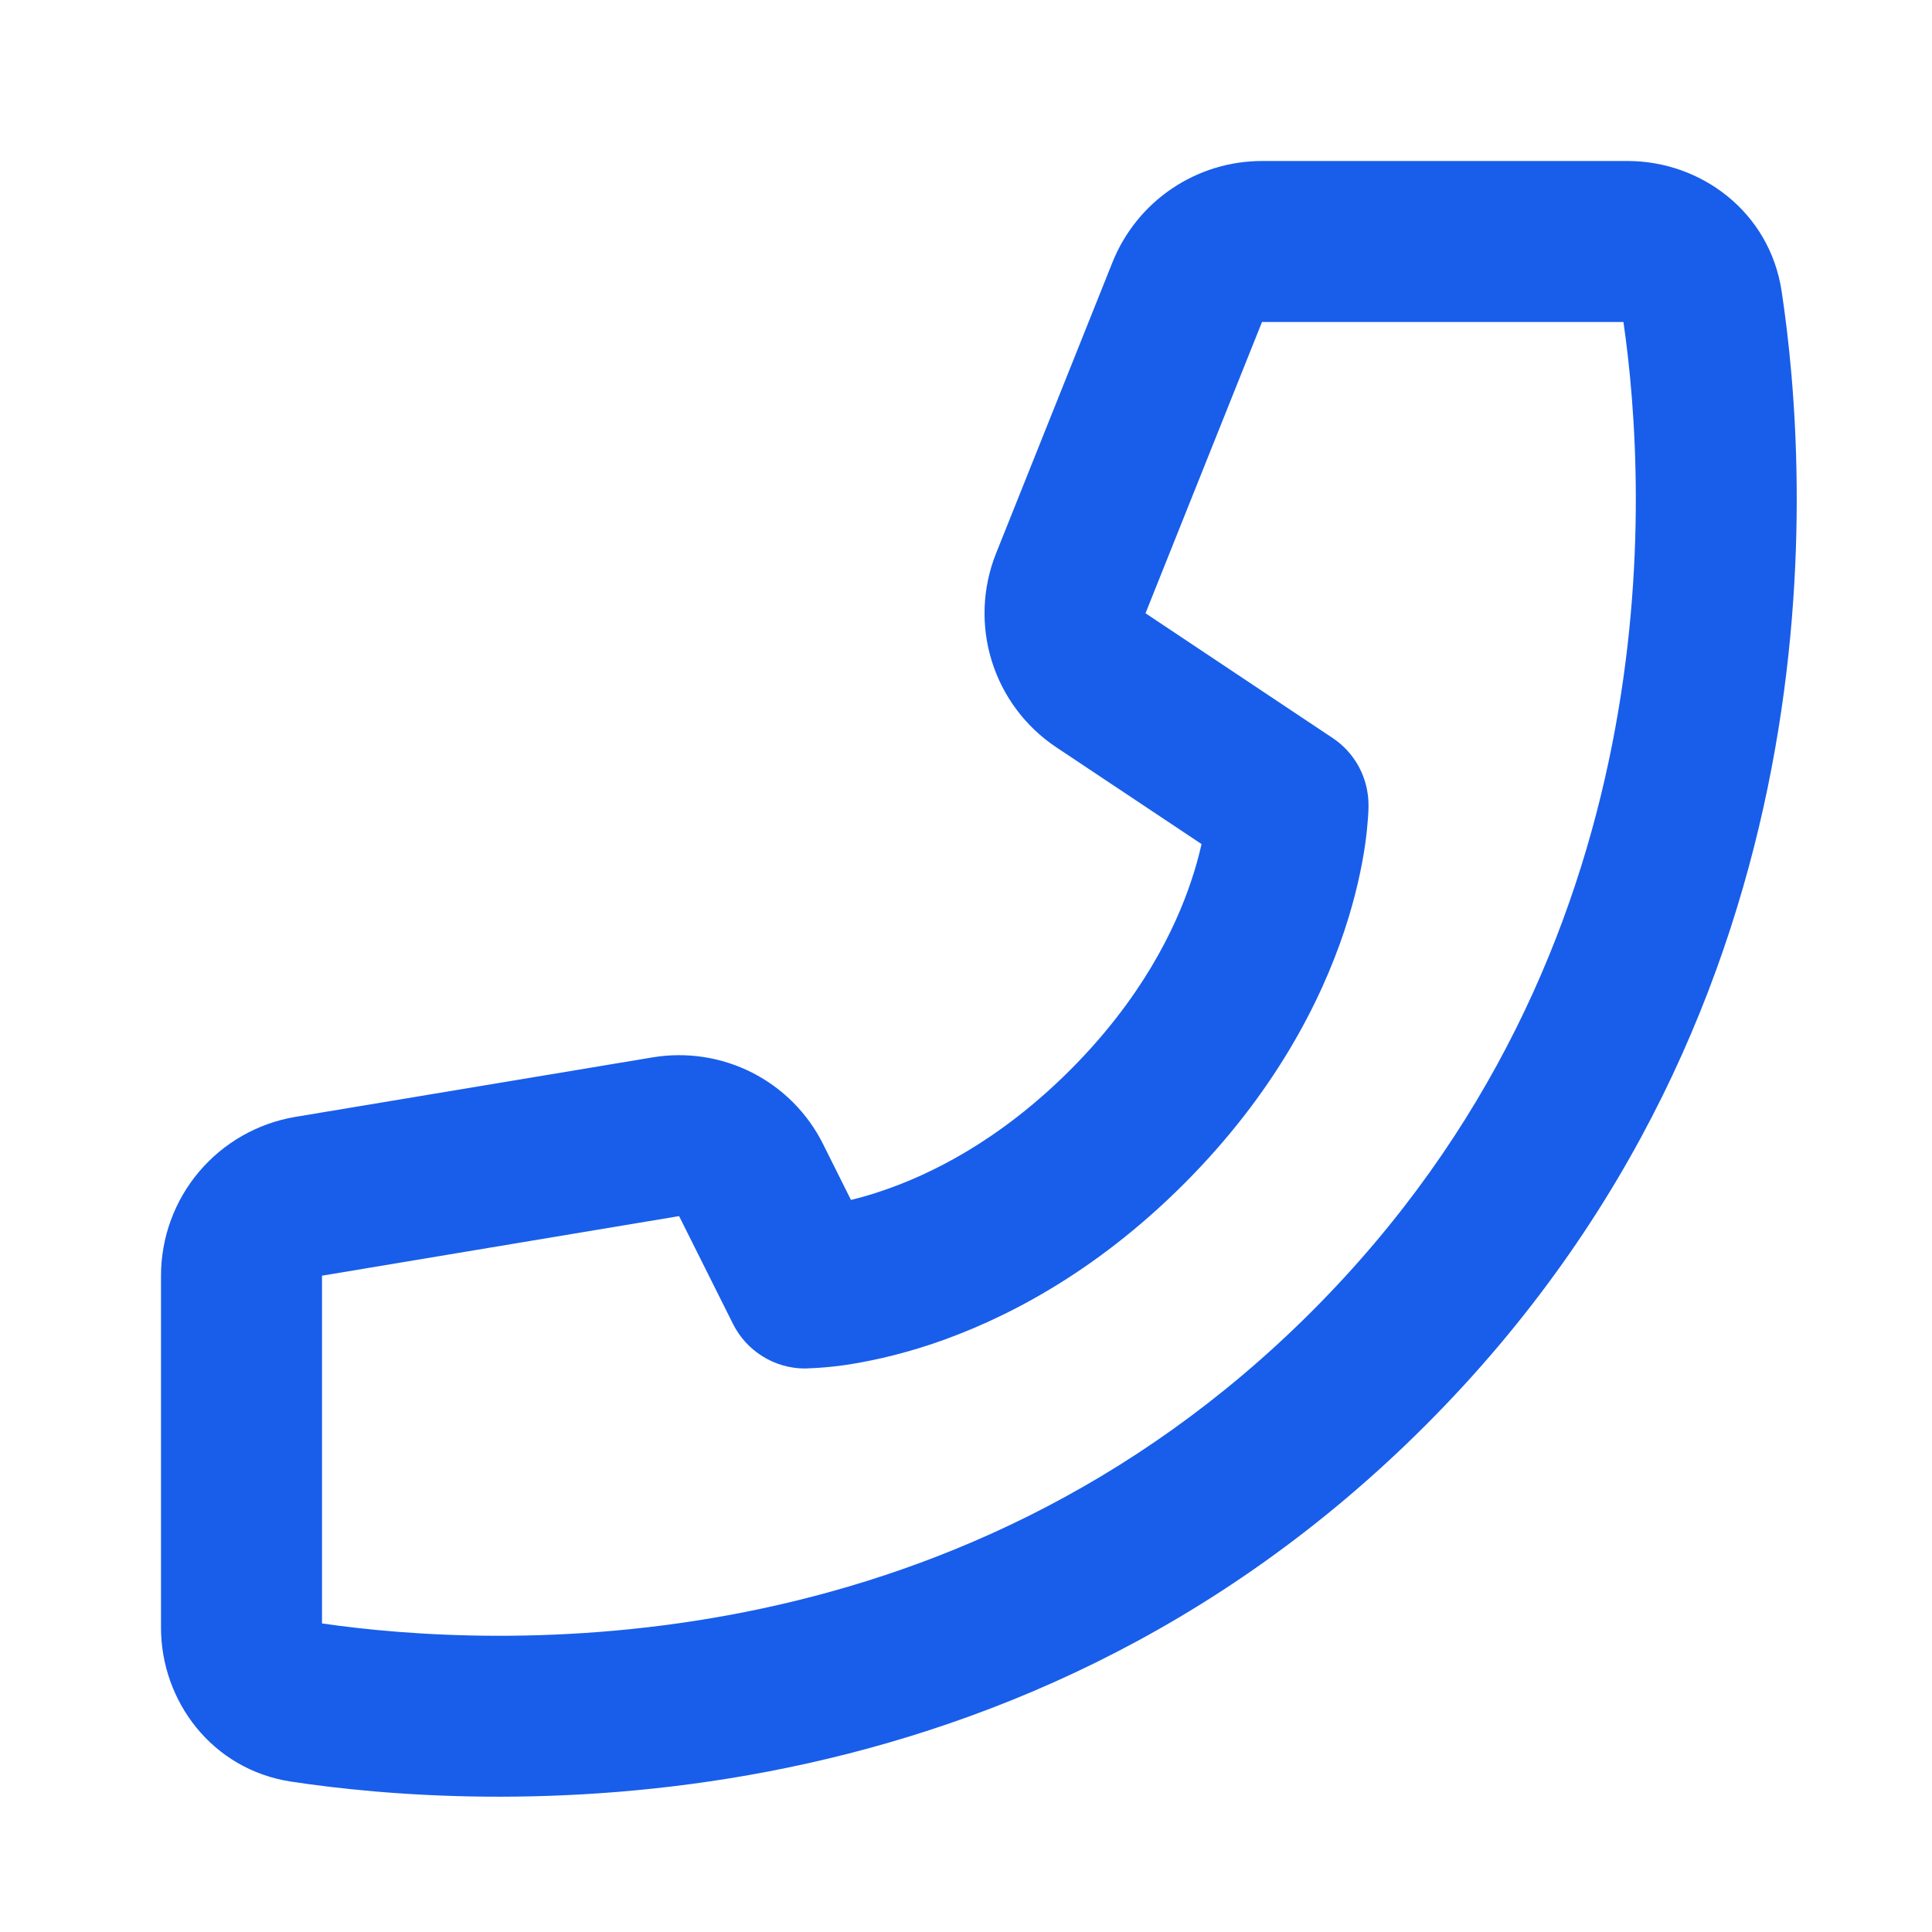
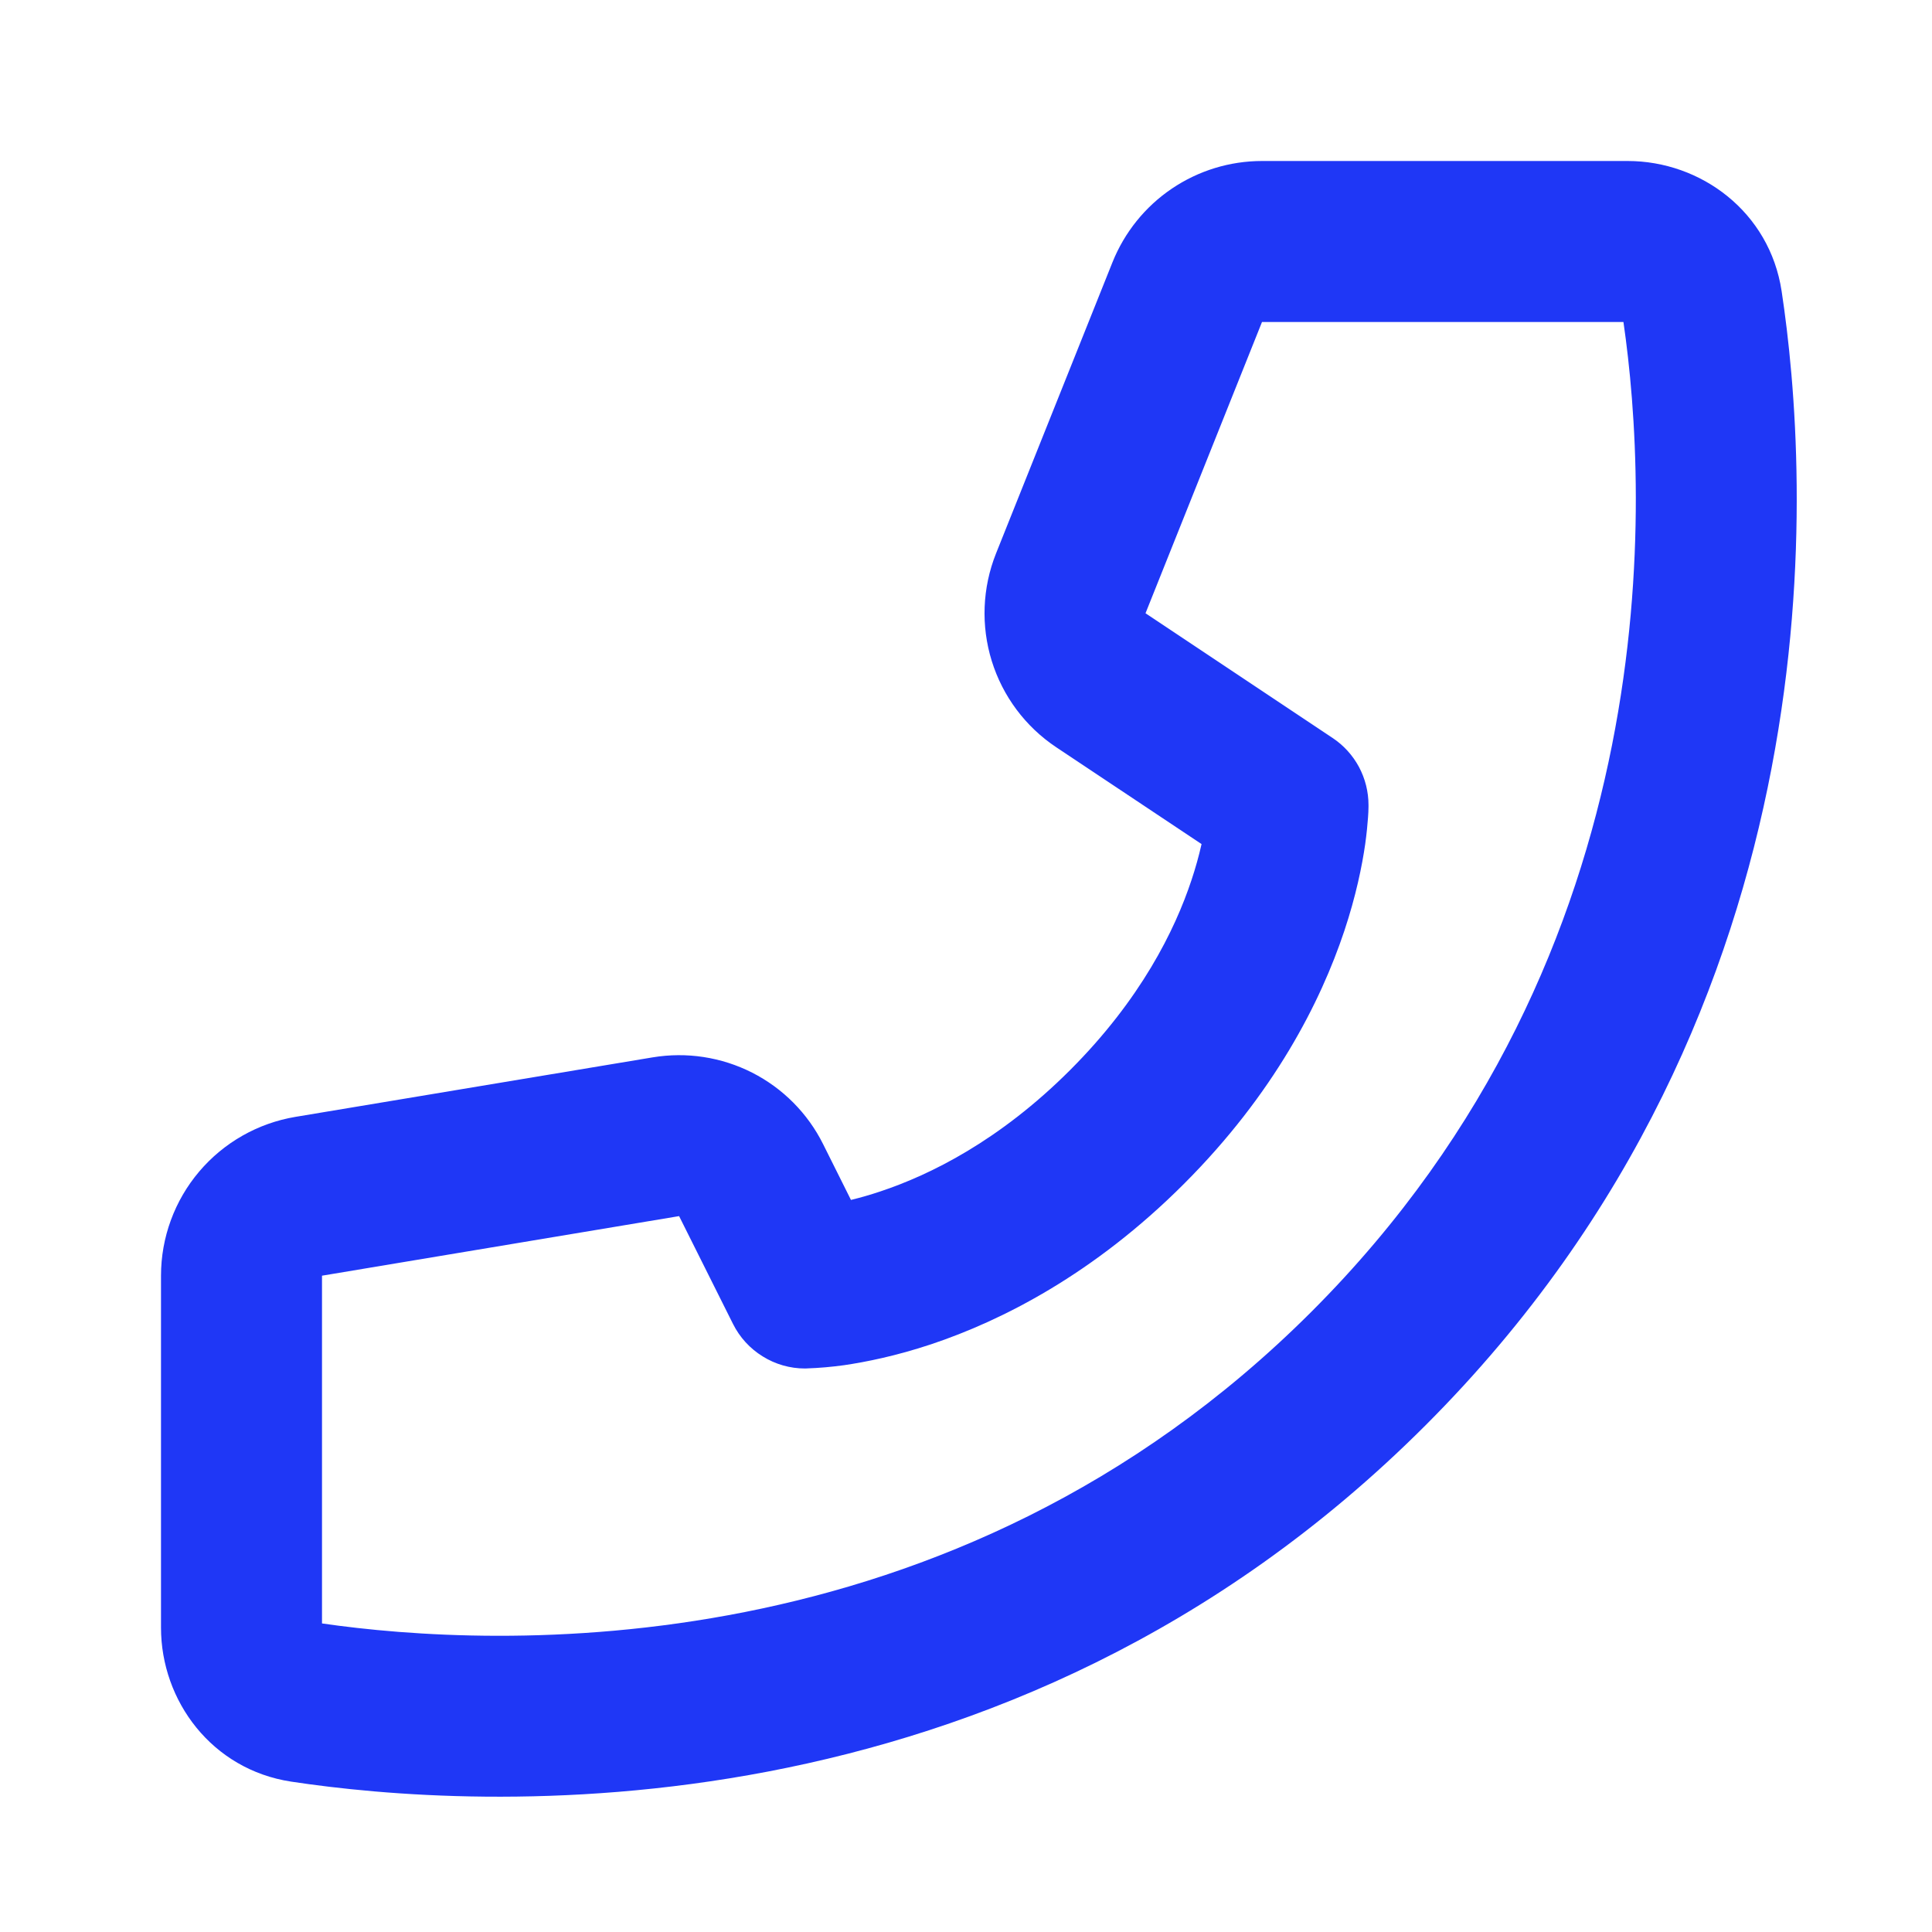
<svg xmlns="http://www.w3.org/2000/svg" width="24" height="24" viewBox="0 0 24 24" fill="none">
-   <path d="M20.167 4H15.677L14.23 7.618L16.555 9.168C16.692 9.259 16.804 9.383 16.882 9.528C16.959 9.673 17 9.835 17 10C16.997 10.094 17 10.001 17 10.001V10.022C17 10.067 16.997 10.111 16.994 10.156C16.988 10.238 16.978 10.349 16.959 10.486C16.92 10.756 16.845 11.128 16.699 11.566C16.405 12.446 15.829 13.585 14.707 14.707C13.585 15.829 12.446 16.405 11.567 16.699C11.128 16.845 10.757 16.919 10.485 16.959C10.332 16.98 10.177 16.994 10.022 16.999L10.009 17H10.001C10.001 17 9.889 16.994 10 17C9.814 17 9.632 16.948 9.475 16.85C9.317 16.753 9.189 16.613 9.106 16.447L8.436 15.107L4 15.847V20.167C6.111 20.472 11.813 20.773 16.293 16.293C20.773 11.813 20.473 6.11 20.167 4ZM14.927 10.486L13.12 9.282C12.738 9.027 12.456 8.649 12.32 8.211C12.184 7.773 12.203 7.301 12.373 6.875L13.82 3.257C13.969 2.886 14.225 2.568 14.556 2.344C14.887 2.12 15.277 2 15.677 2H20.219C21.128 2 21.983 2.631 22.132 3.617C22.472 5.859 22.933 12.481 17.707 17.707C12.481 22.933 5.859 22.471 3.617 22.132C2.631 21.982 2 21.128 2 20.219V15.847C2 15.374 2.168 14.915 2.474 14.554C2.78 14.193 3.204 13.952 3.671 13.874L8.107 13.135C8.529 13.065 8.962 13.131 9.344 13.325C9.725 13.519 10.034 13.83 10.225 14.213L10.571 14.906C10.694 14.876 10.815 14.841 10.934 14.801C11.554 14.595 12.415 14.171 13.293 13.293C14.171 12.415 14.595 11.554 14.801 10.933C14.85 10.786 14.892 10.637 14.926 10.486H14.927Z" fill="#185EEB" />
+   <path d="M20.167 4H15.677L14.23 7.618L16.555 9.168C16.692 9.259 16.804 9.383 16.882 9.528C16.959 9.673 17 9.835 17 10C16.997 10.094 17 10.001 17 10.001V10.022C17 10.067 16.997 10.111 16.994 10.156C16.988 10.238 16.978 10.349 16.959 10.486C16.92 10.756 16.845 11.128 16.699 11.566C16.405 12.446 15.829 13.585 14.707 14.707C13.585 15.829 12.446 16.405 11.567 16.699C11.128 16.845 10.757 16.919 10.485 16.959C10.332 16.98 10.177 16.994 10.022 16.999L10.009 17H10.001C10.001 17 9.889 16.994 10 17C9.814 17 9.632 16.948 9.475 16.85C9.317 16.753 9.189 16.613 9.106 16.447L8.436 15.107L4 15.847V20.167C6.111 20.472 11.813 20.773 16.293 16.293C20.773 11.813 20.473 6.11 20.167 4ZM14.927 10.486L13.12 9.282C12.738 9.027 12.456 8.649 12.32 8.211C12.184 7.773 12.203 7.301 12.373 6.875L13.82 3.257C13.969 2.886 14.225 2.568 14.556 2.344C14.887 2.12 15.277 2 15.677 2H20.219C21.128 2 21.983 2.631 22.132 3.617C22.472 5.859 22.933 12.481 17.707 17.707C12.481 22.933 5.859 22.471 3.617 22.132C2.631 21.982 2 21.128 2 20.219V15.847C2 15.374 2.168 14.915 2.474 14.554C2.78 14.193 3.204 13.952 3.671 13.874L8.107 13.135C8.529 13.065 8.962 13.131 9.344 13.325C9.725 13.519 10.034 13.83 10.225 14.213L10.571 14.906C10.694 14.876 10.815 14.841 10.934 14.801C11.554 14.595 12.415 14.171 13.293 13.293C14.171 12.415 14.595 11.554 14.801 10.933C14.85 10.786 14.892 10.637 14.926 10.486H14.927Z" fill="#1F37F6" />
</svg>
